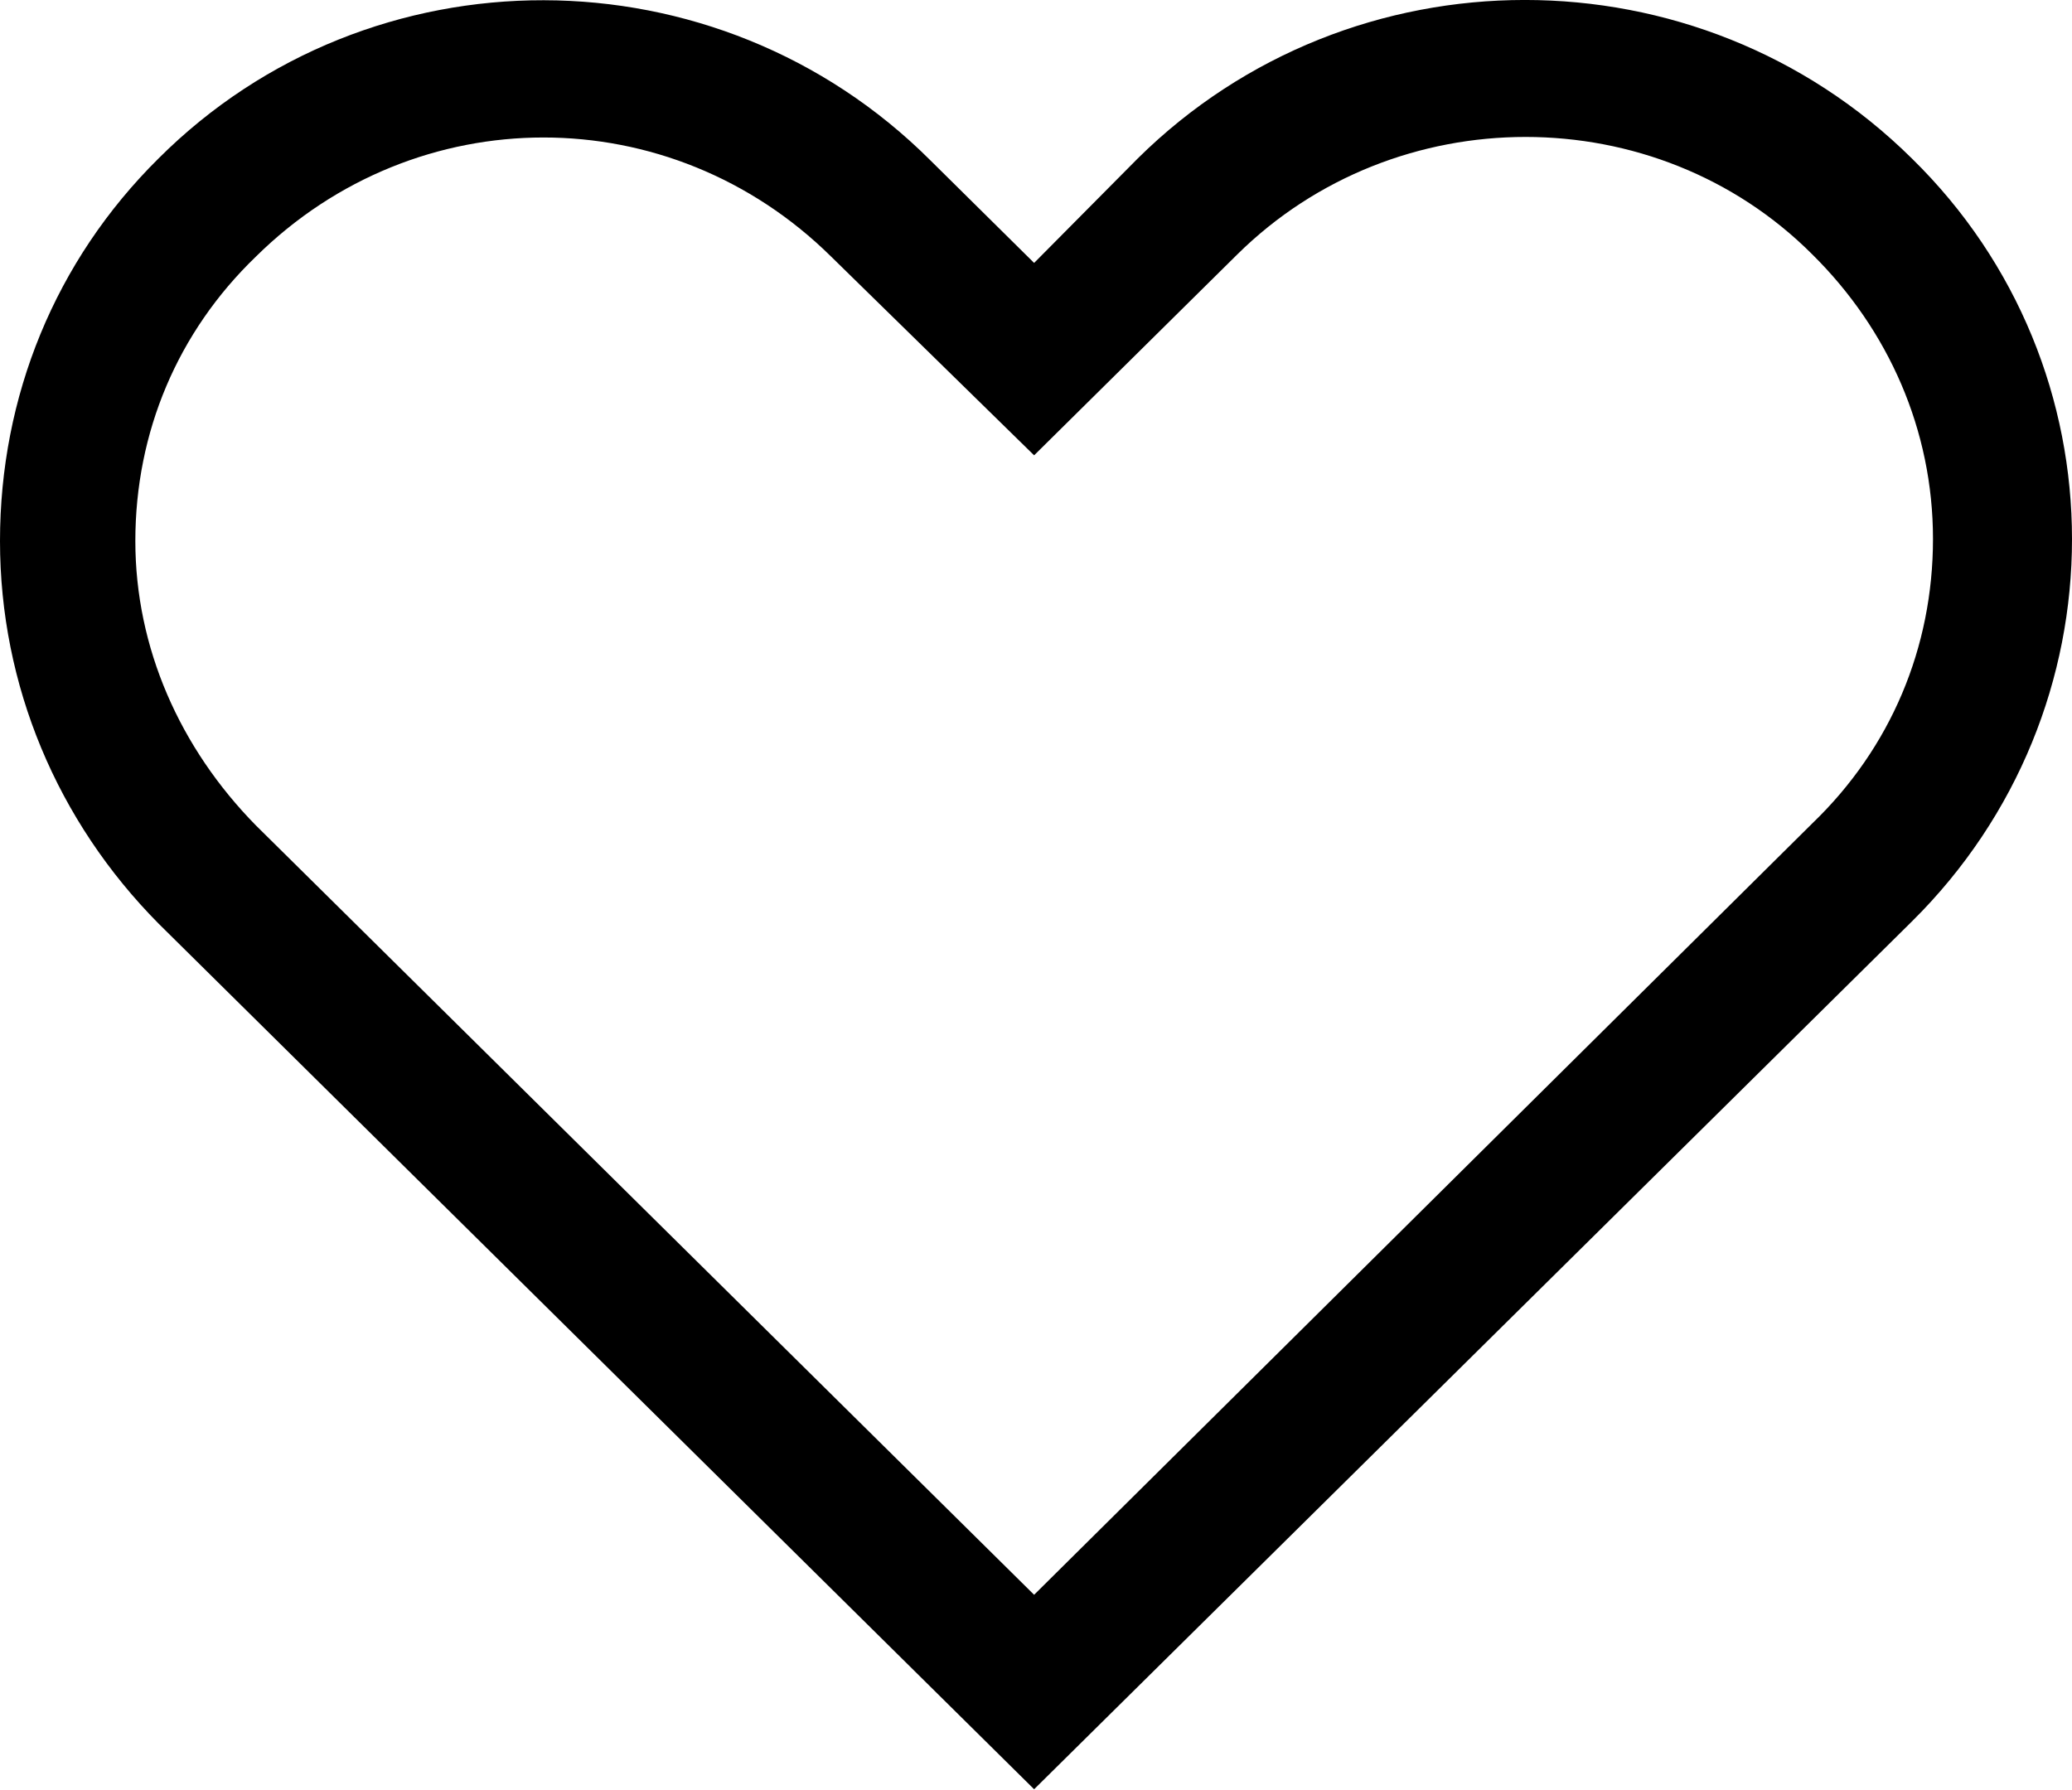
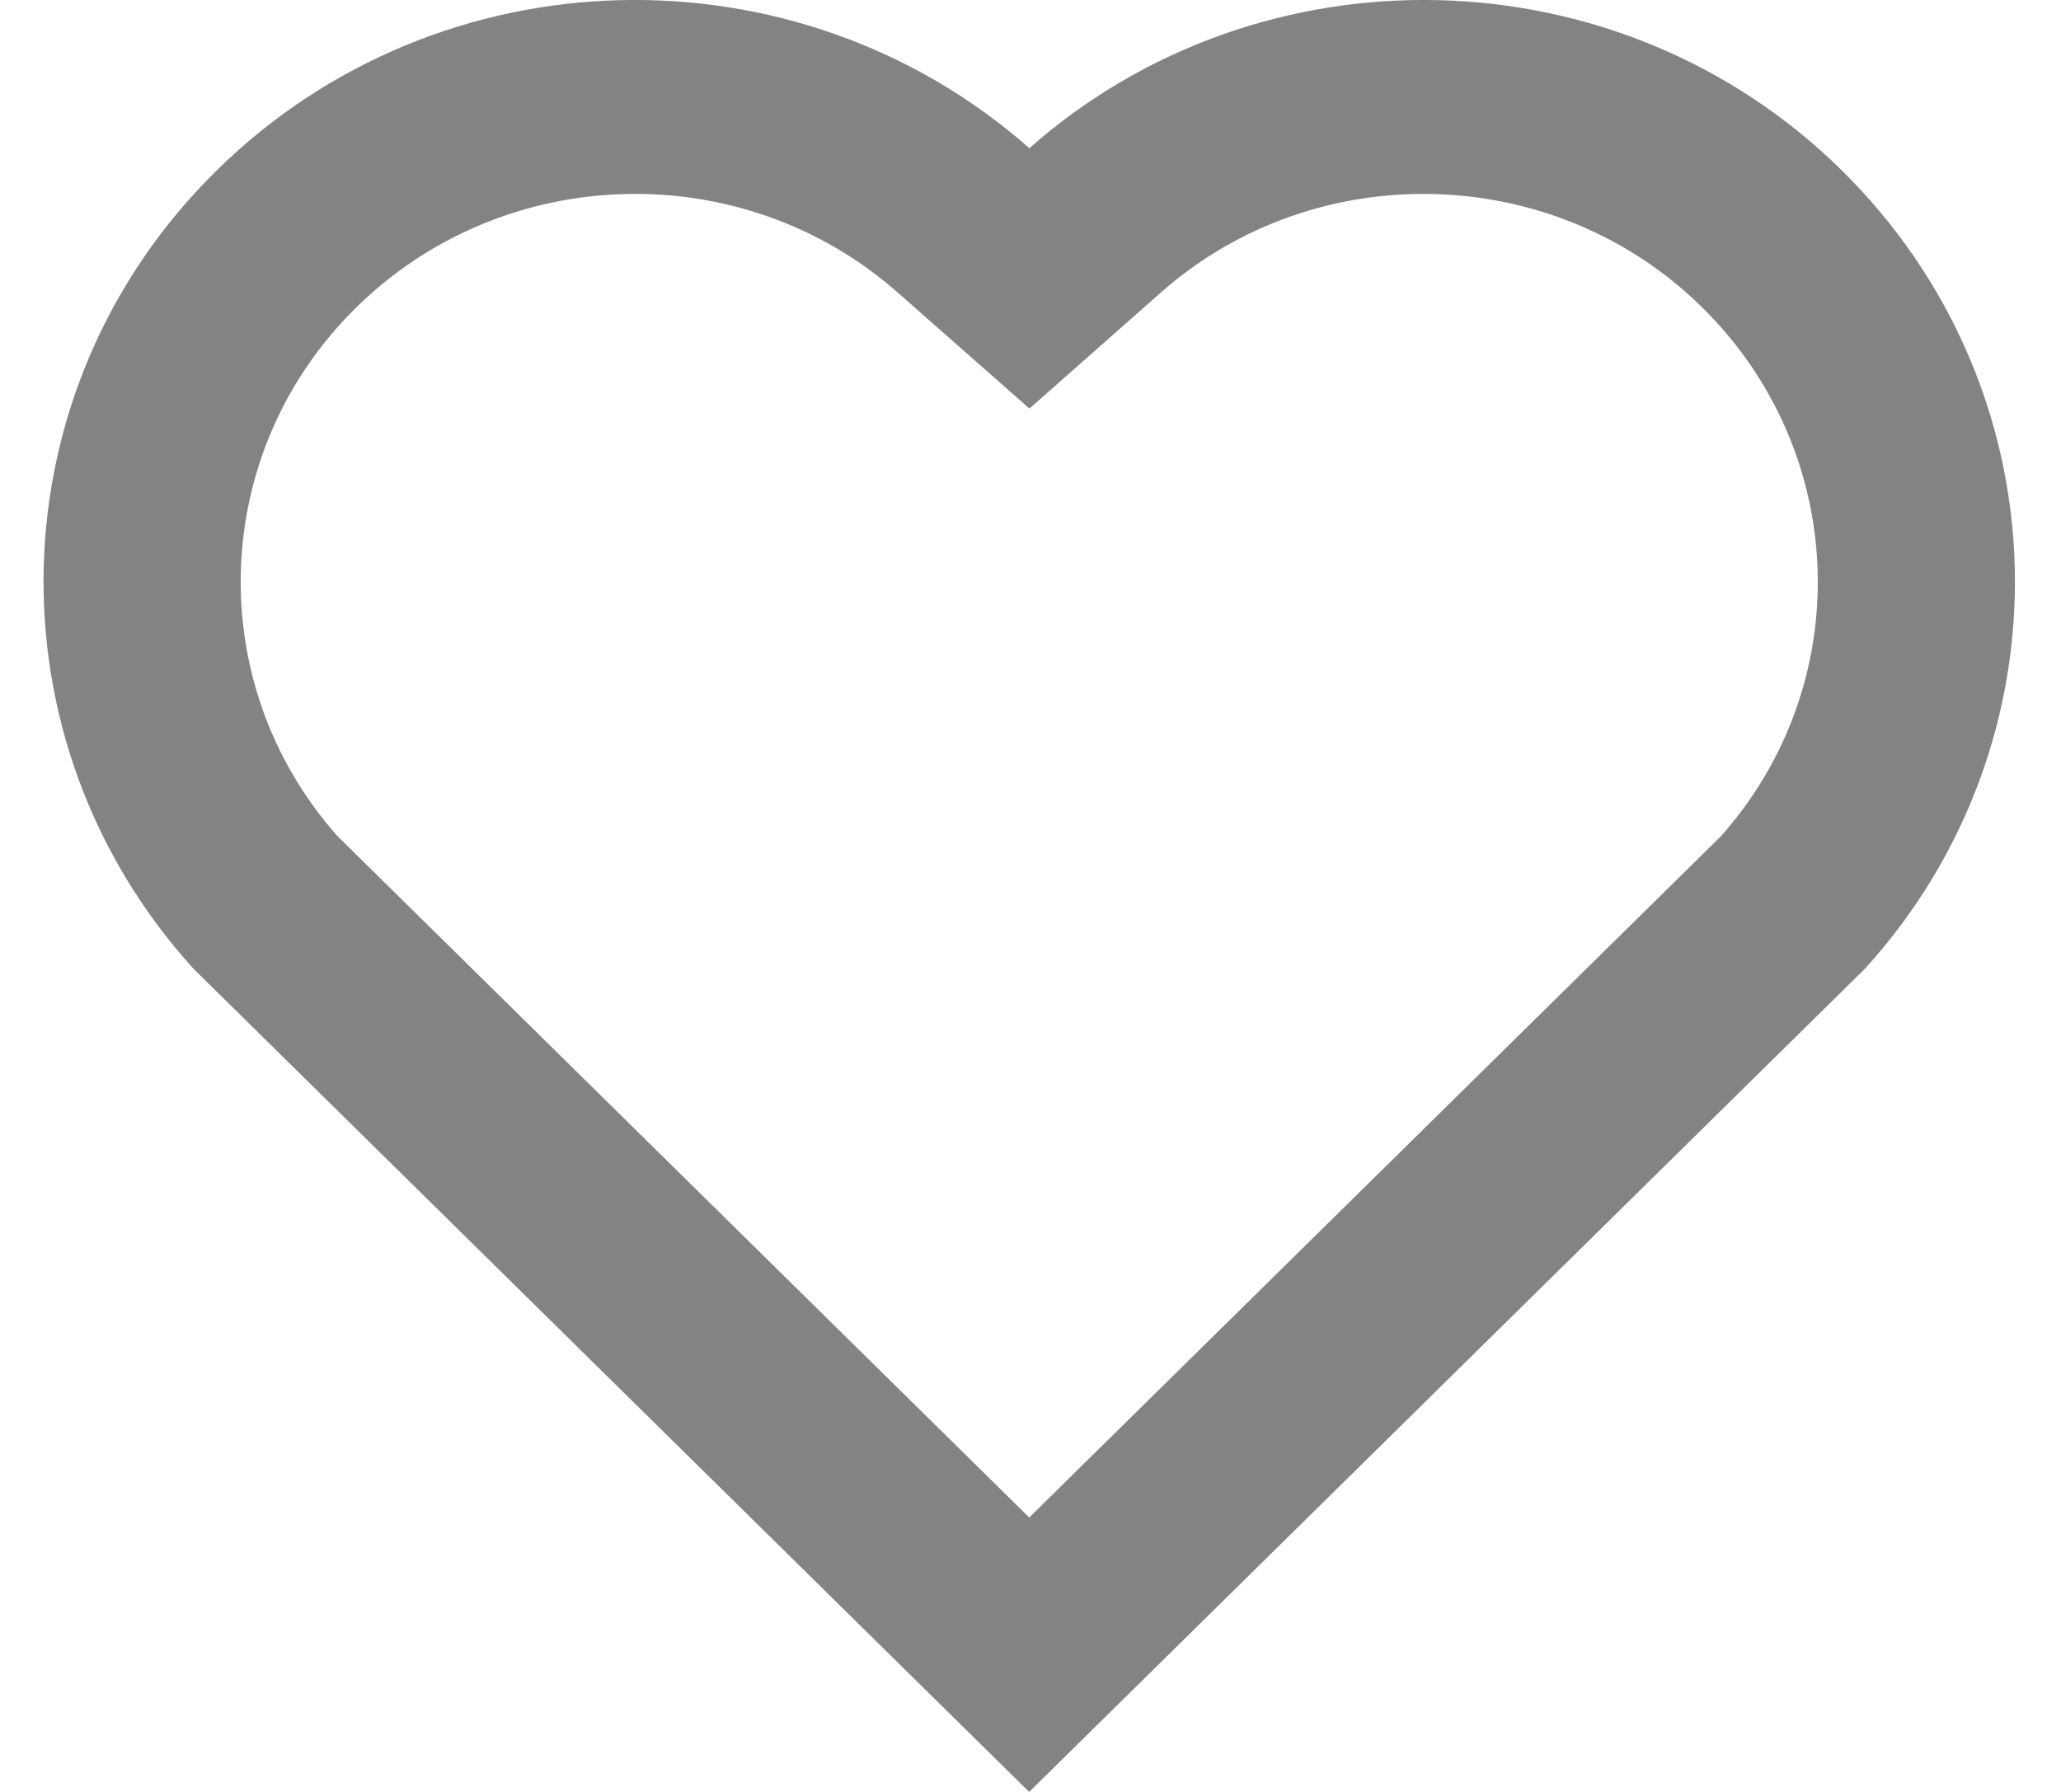
- <svg xmlns="http://www.w3.org/2000/svg" width="22" height="19" viewBox="0 0 22 19" fill="none">
-   <path d="M20.299 9.786C22.567 7.543 22.567 3.902 20.299 1.682C18.031 -0.561 14.349 -0.561 12.081 1.682L10.98 2.792L9.88 1.704C7.612 -0.561 3.93 -0.561 1.684 1.682C0.584 2.77 0 4.213 0 5.745C0 7.277 0.606 8.72 1.684 9.808L10.98 19L20.299 9.786ZM1.437 5.745C1.437 4.59 1.886 3.525 2.717 2.725C3.57 1.882 4.671 1.46 5.771 1.46C6.871 1.46 7.971 1.882 8.825 2.725L10.98 4.835L13.136 2.703C14.82 1.038 17.582 1.038 19.244 2.703C20.052 3.502 20.524 4.568 20.524 5.723C20.524 6.877 20.075 7.943 19.244 8.742L10.98 16.935L2.717 8.765C1.909 7.943 1.437 6.877 1.437 5.745Z" fill="black" />
+ <svg xmlns="http://www.w3.org/2000/svg" width="23" height="20" viewBox="0 0 23 20" fill="none">
+   <path d="M11.487 1.654C14.071 -0.628 18.064 -0.552 20.553 1.901C23.041 4.355 23.127 8.263 20.812 10.812L11.485 20L2.159 10.812C-0.155 8.263 -0.069 4.348 2.419 1.901C4.91 -0.549 8.895 -0.631 11.487 1.654ZM18.995 3.43C17.345 1.805 14.683 1.739 12.956 3.264L11.488 4.56L10.018 3.265C8.286 1.738 5.629 1.805 3.975 3.432C2.336 5.044 2.254 7.625 3.764 9.33L11.486 16.937L19.207 9.331C20.719 7.625 20.636 5.047 18.995 3.43Z" fill="#838383" />
</svg>
